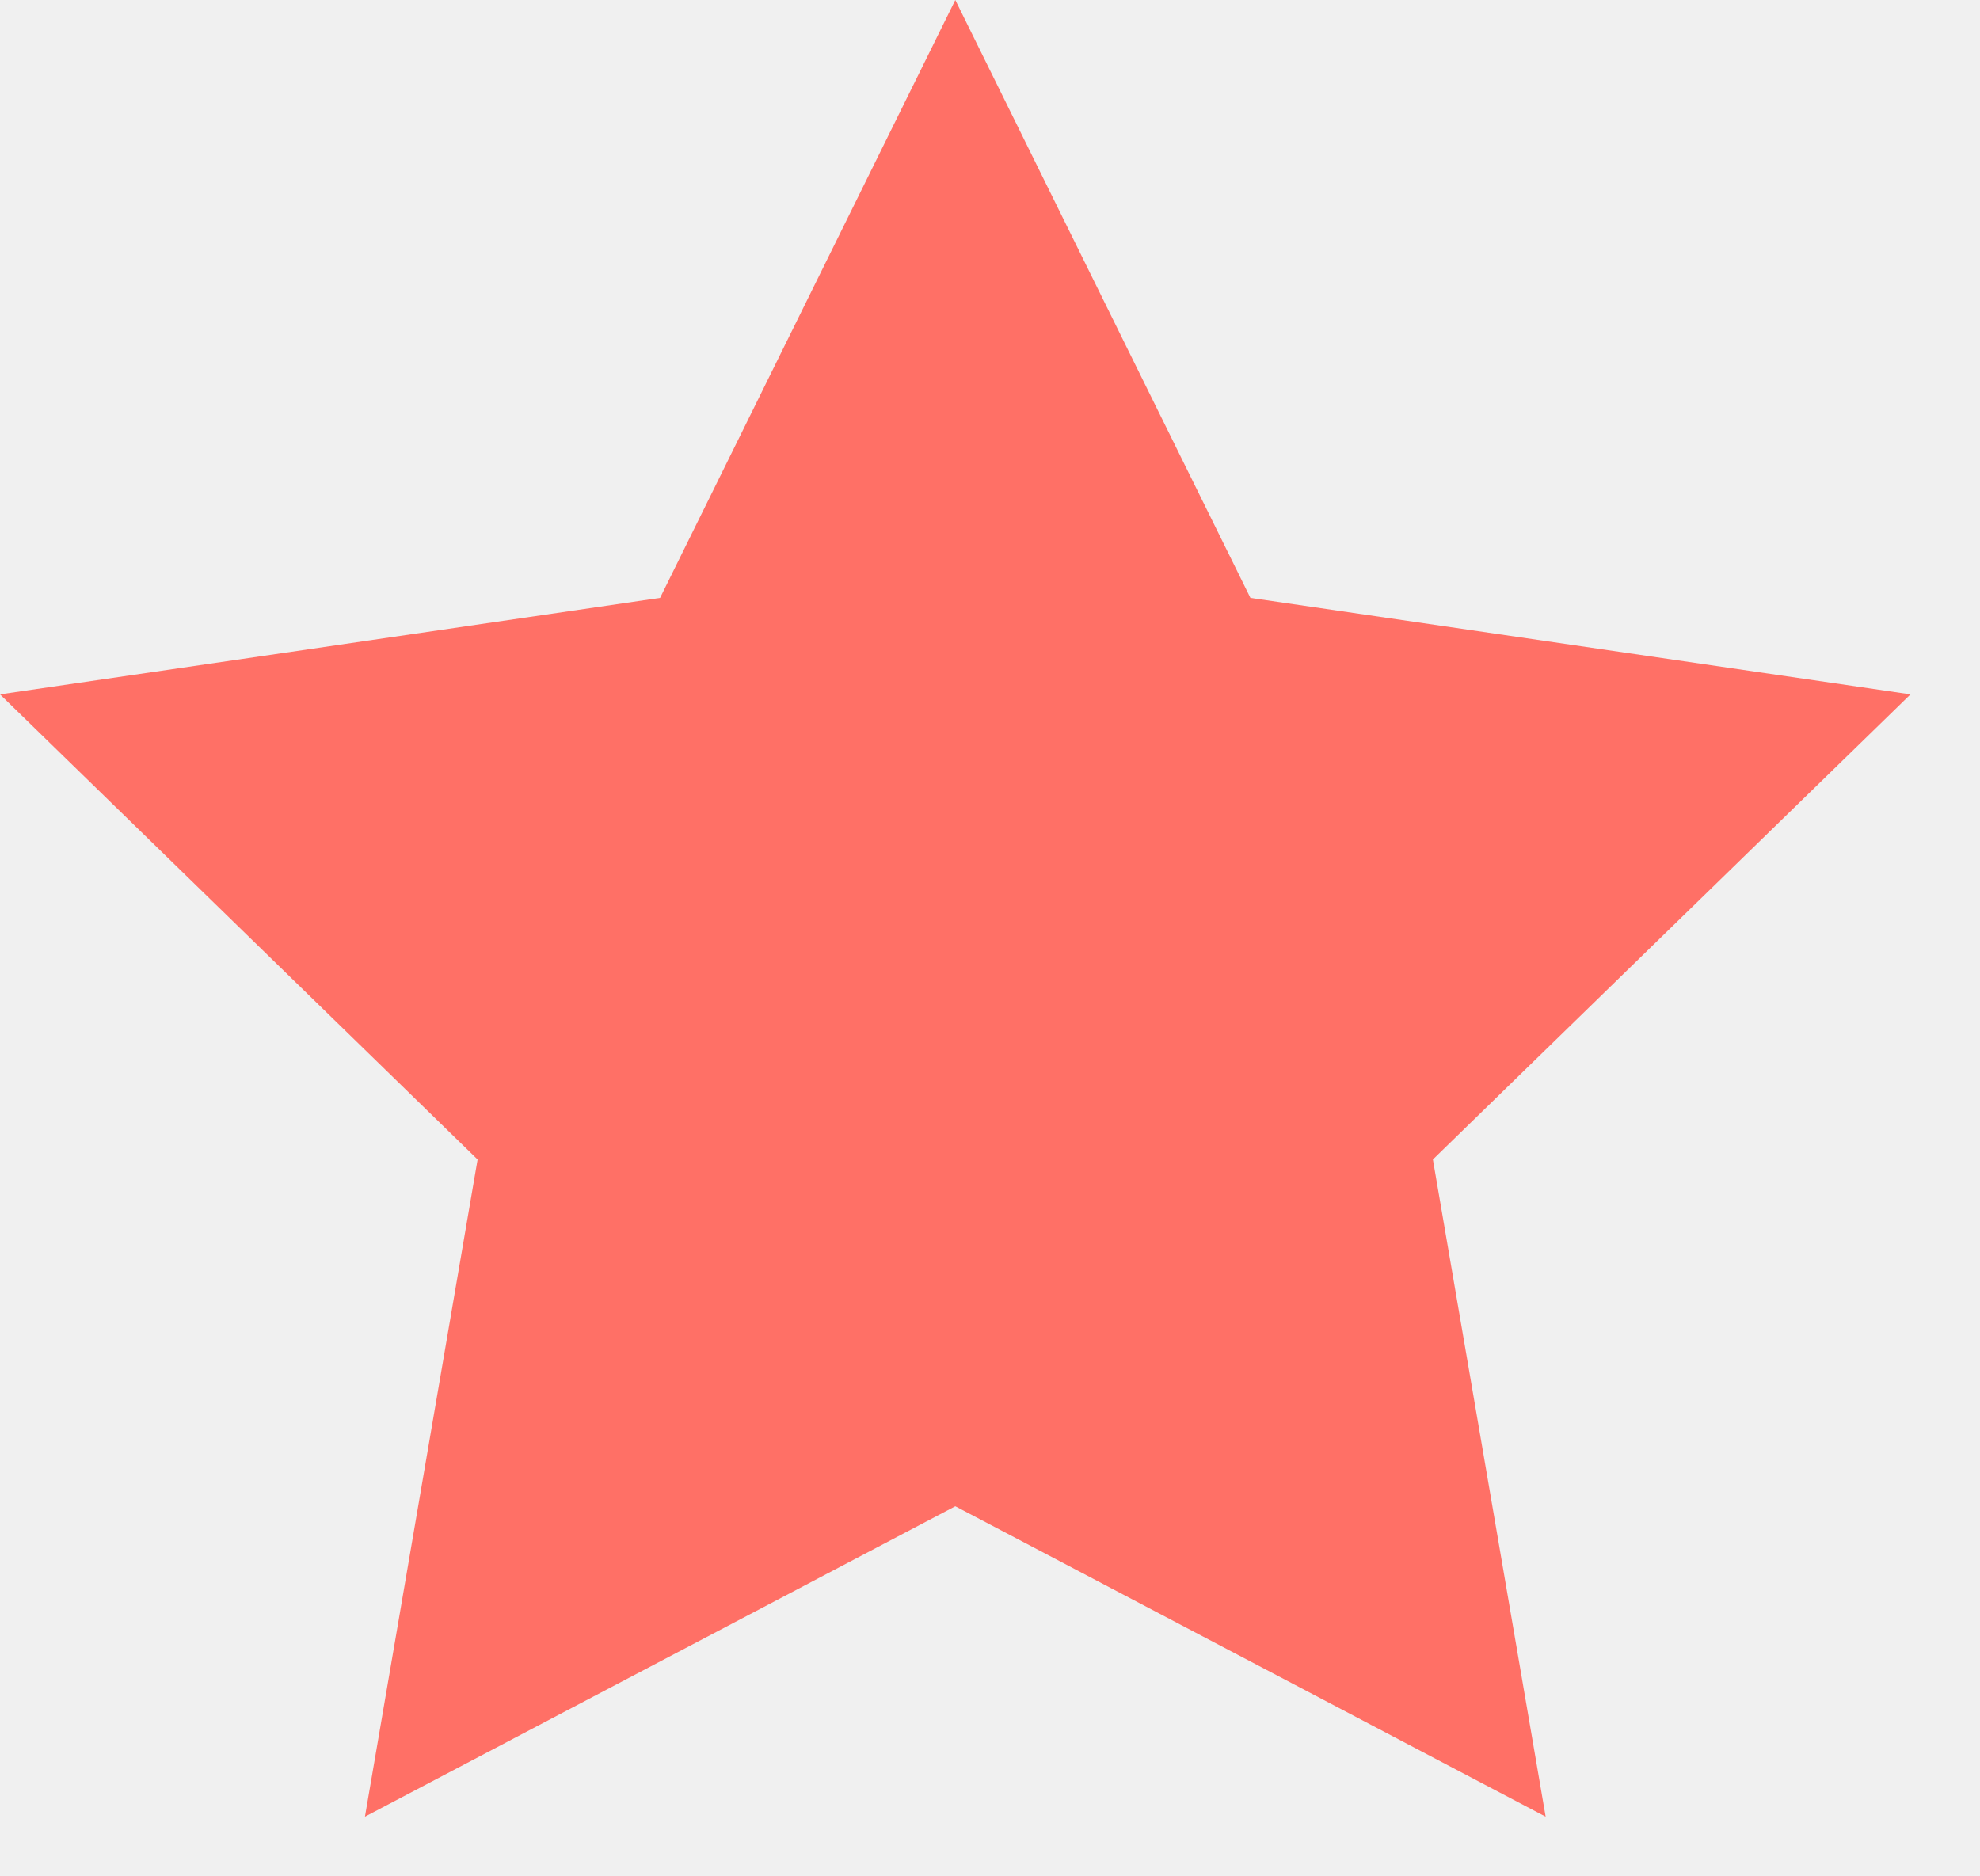
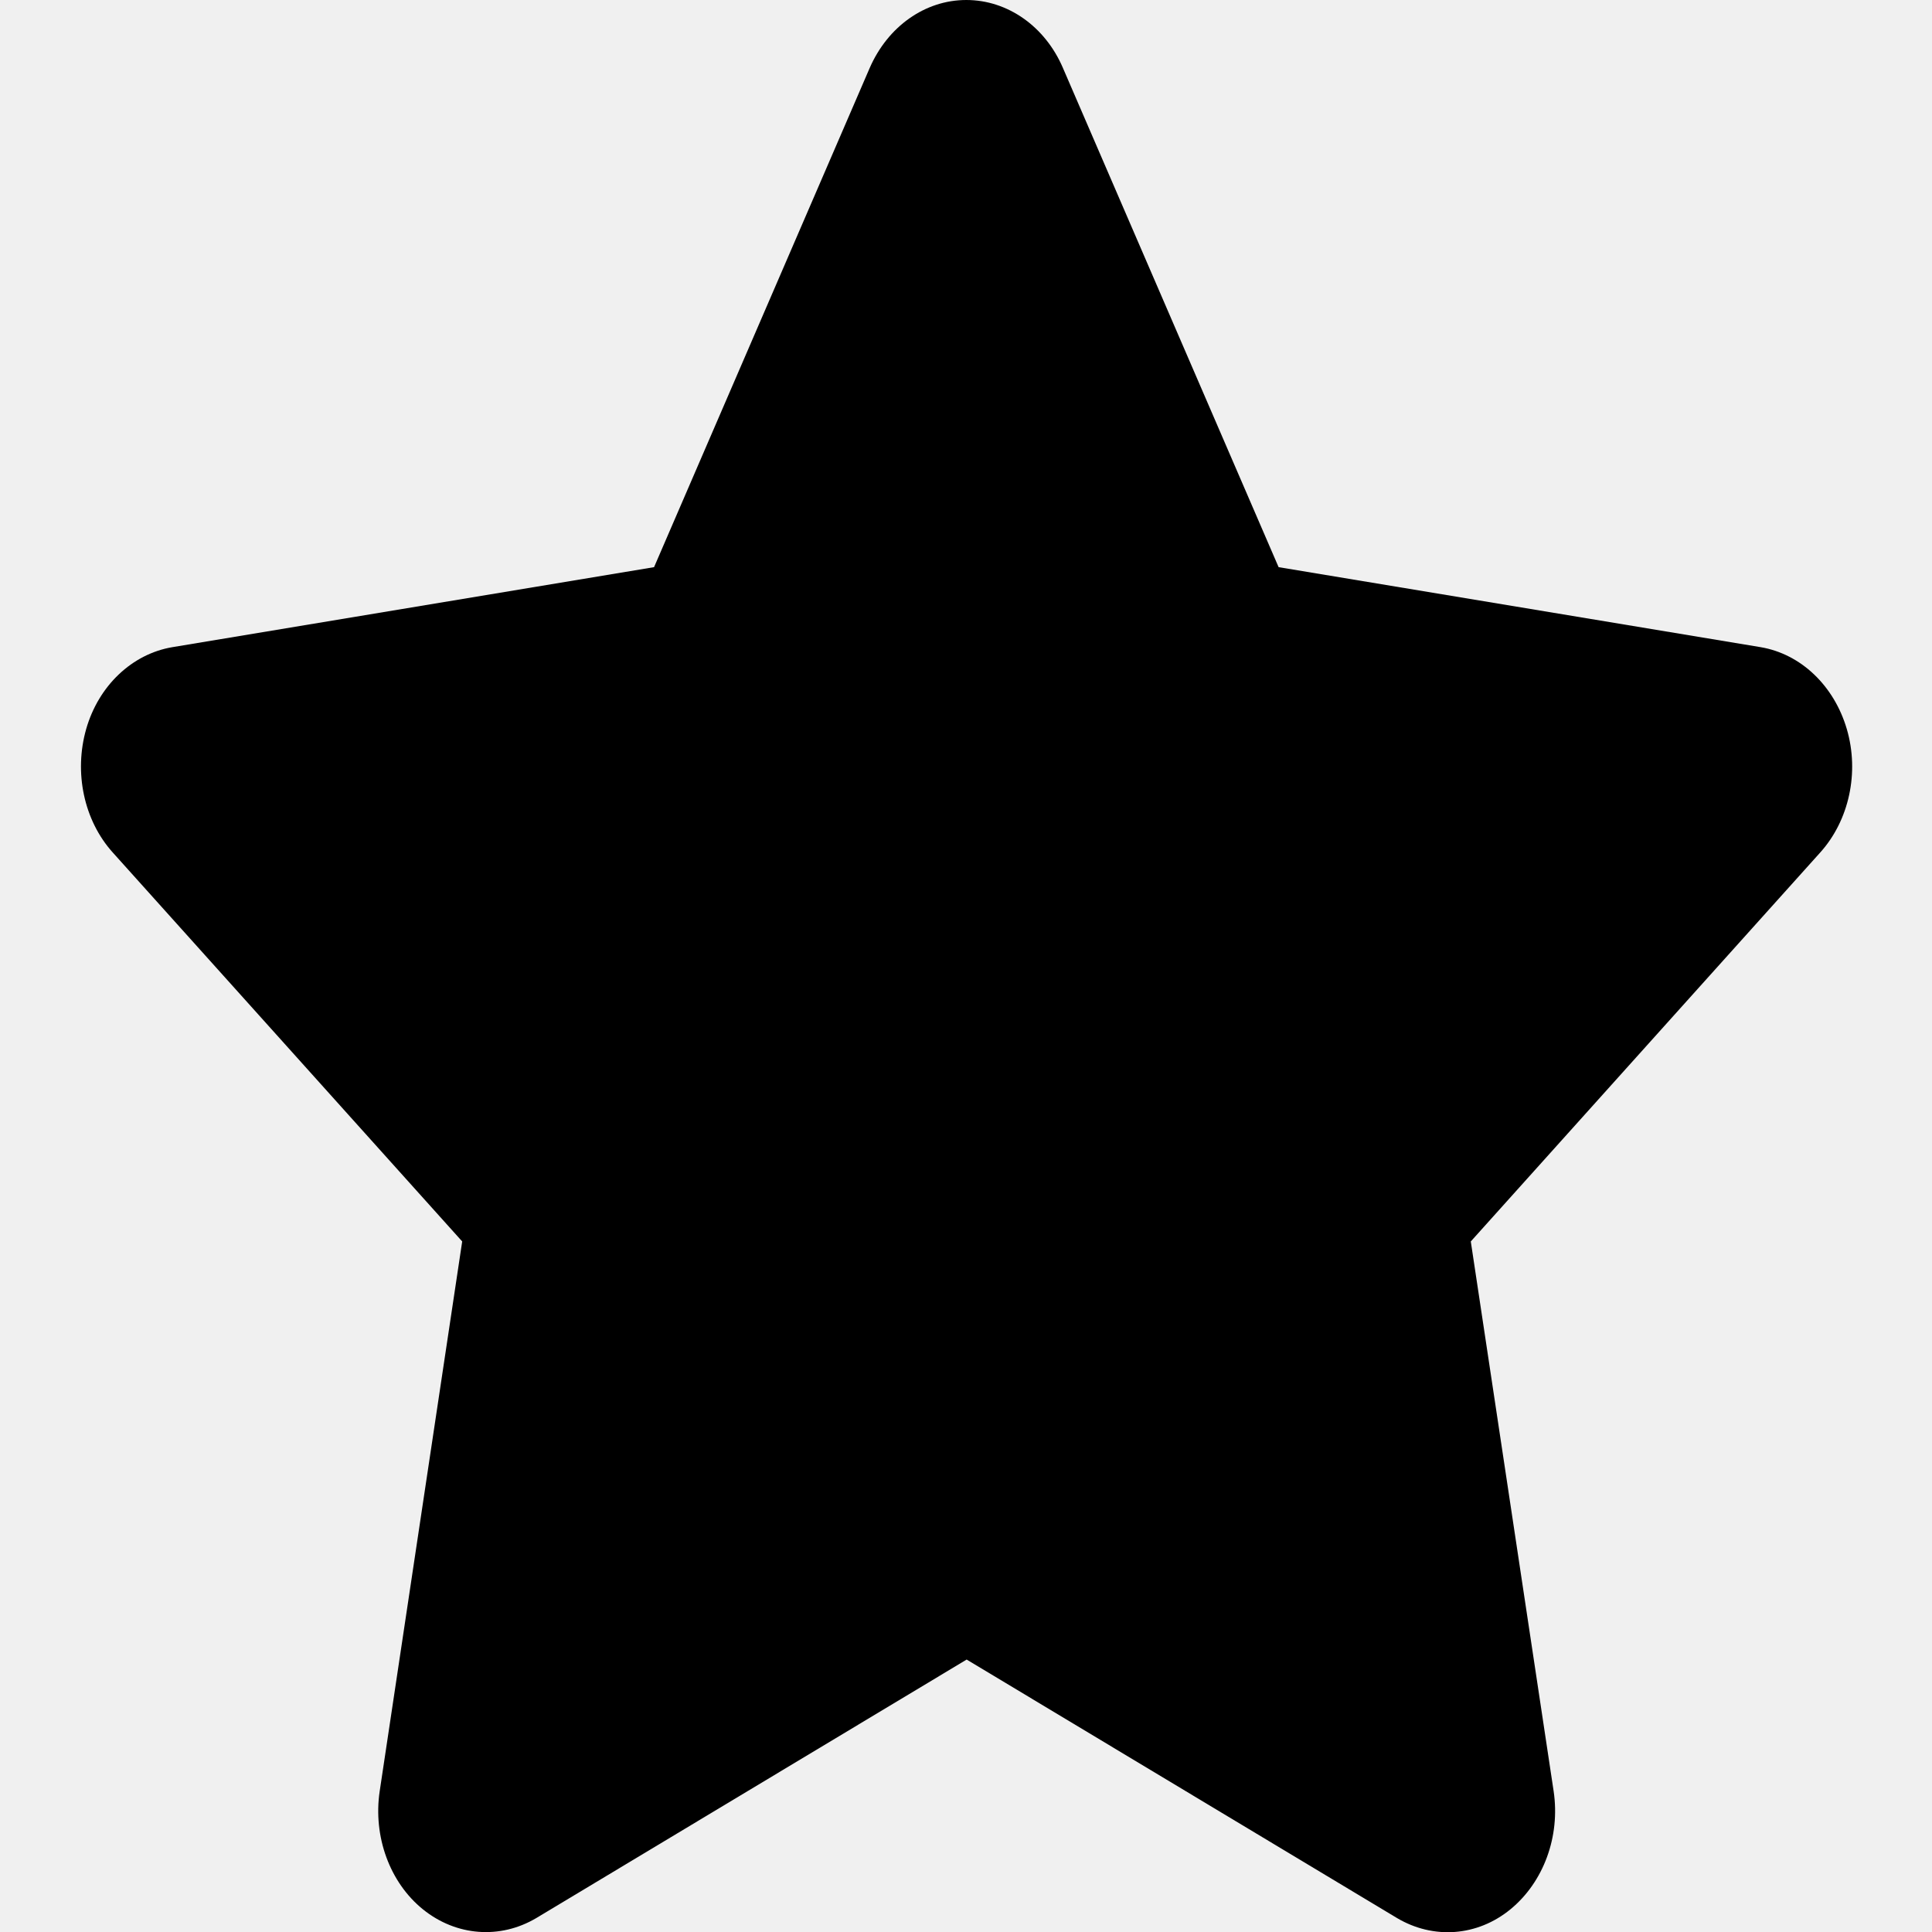
- <svg xmlns="http://www.w3.org/2000/svg" width="19" height="18" viewBox="0 0 19 18" fill="none">
-   <path d="M9.167 0L11.999 5.738L18.333 6.664L13.75 11.128L14.832 17.435L9.167 14.456L3.502 17.435L4.583 11.128L0 6.664L6.334 5.738L9.167 0Z" fill="#FF7066" />
+ <svg xmlns="http://www.w3.org/2000/svg" width="61" height="61" viewBox="0 0 61 61" fill="none">
+   <g clip-path="url(#clip0_611_2341)">
+     <path d="M33.56 2.145C32.999 0.834 31.813 0 30.51 0C29.208 0 28.032 0.834 27.46 2.145L20.651 17.907L5.443 20.433C4.172 20.647 3.113 21.648 2.721 23.018C2.33 24.388 2.647 25.901 3.558 26.914L14.593 39.197L11.988 56.556C11.776 57.986 12.306 59.439 13.354 60.285C14.402 61.131 15.79 61.238 16.934 60.559L30.521 52.398L44.108 60.559C45.252 61.238 46.639 61.143 47.688 60.285C48.736 59.427 49.266 57.986 49.054 56.556L46.438 39.197L57.473 26.914C58.384 25.901 58.712 24.388 58.31 23.018C57.907 21.648 56.859 20.647 55.588 20.433L40.37 17.907L33.56 2.145Z" fill="black" />
+   </g>
+   <defs>
+     <clipPath id="clip0_611_2341">
+       <rect width="61" height="61" fill="white" />
+     </clipPath>
+   </defs>
</svg>
